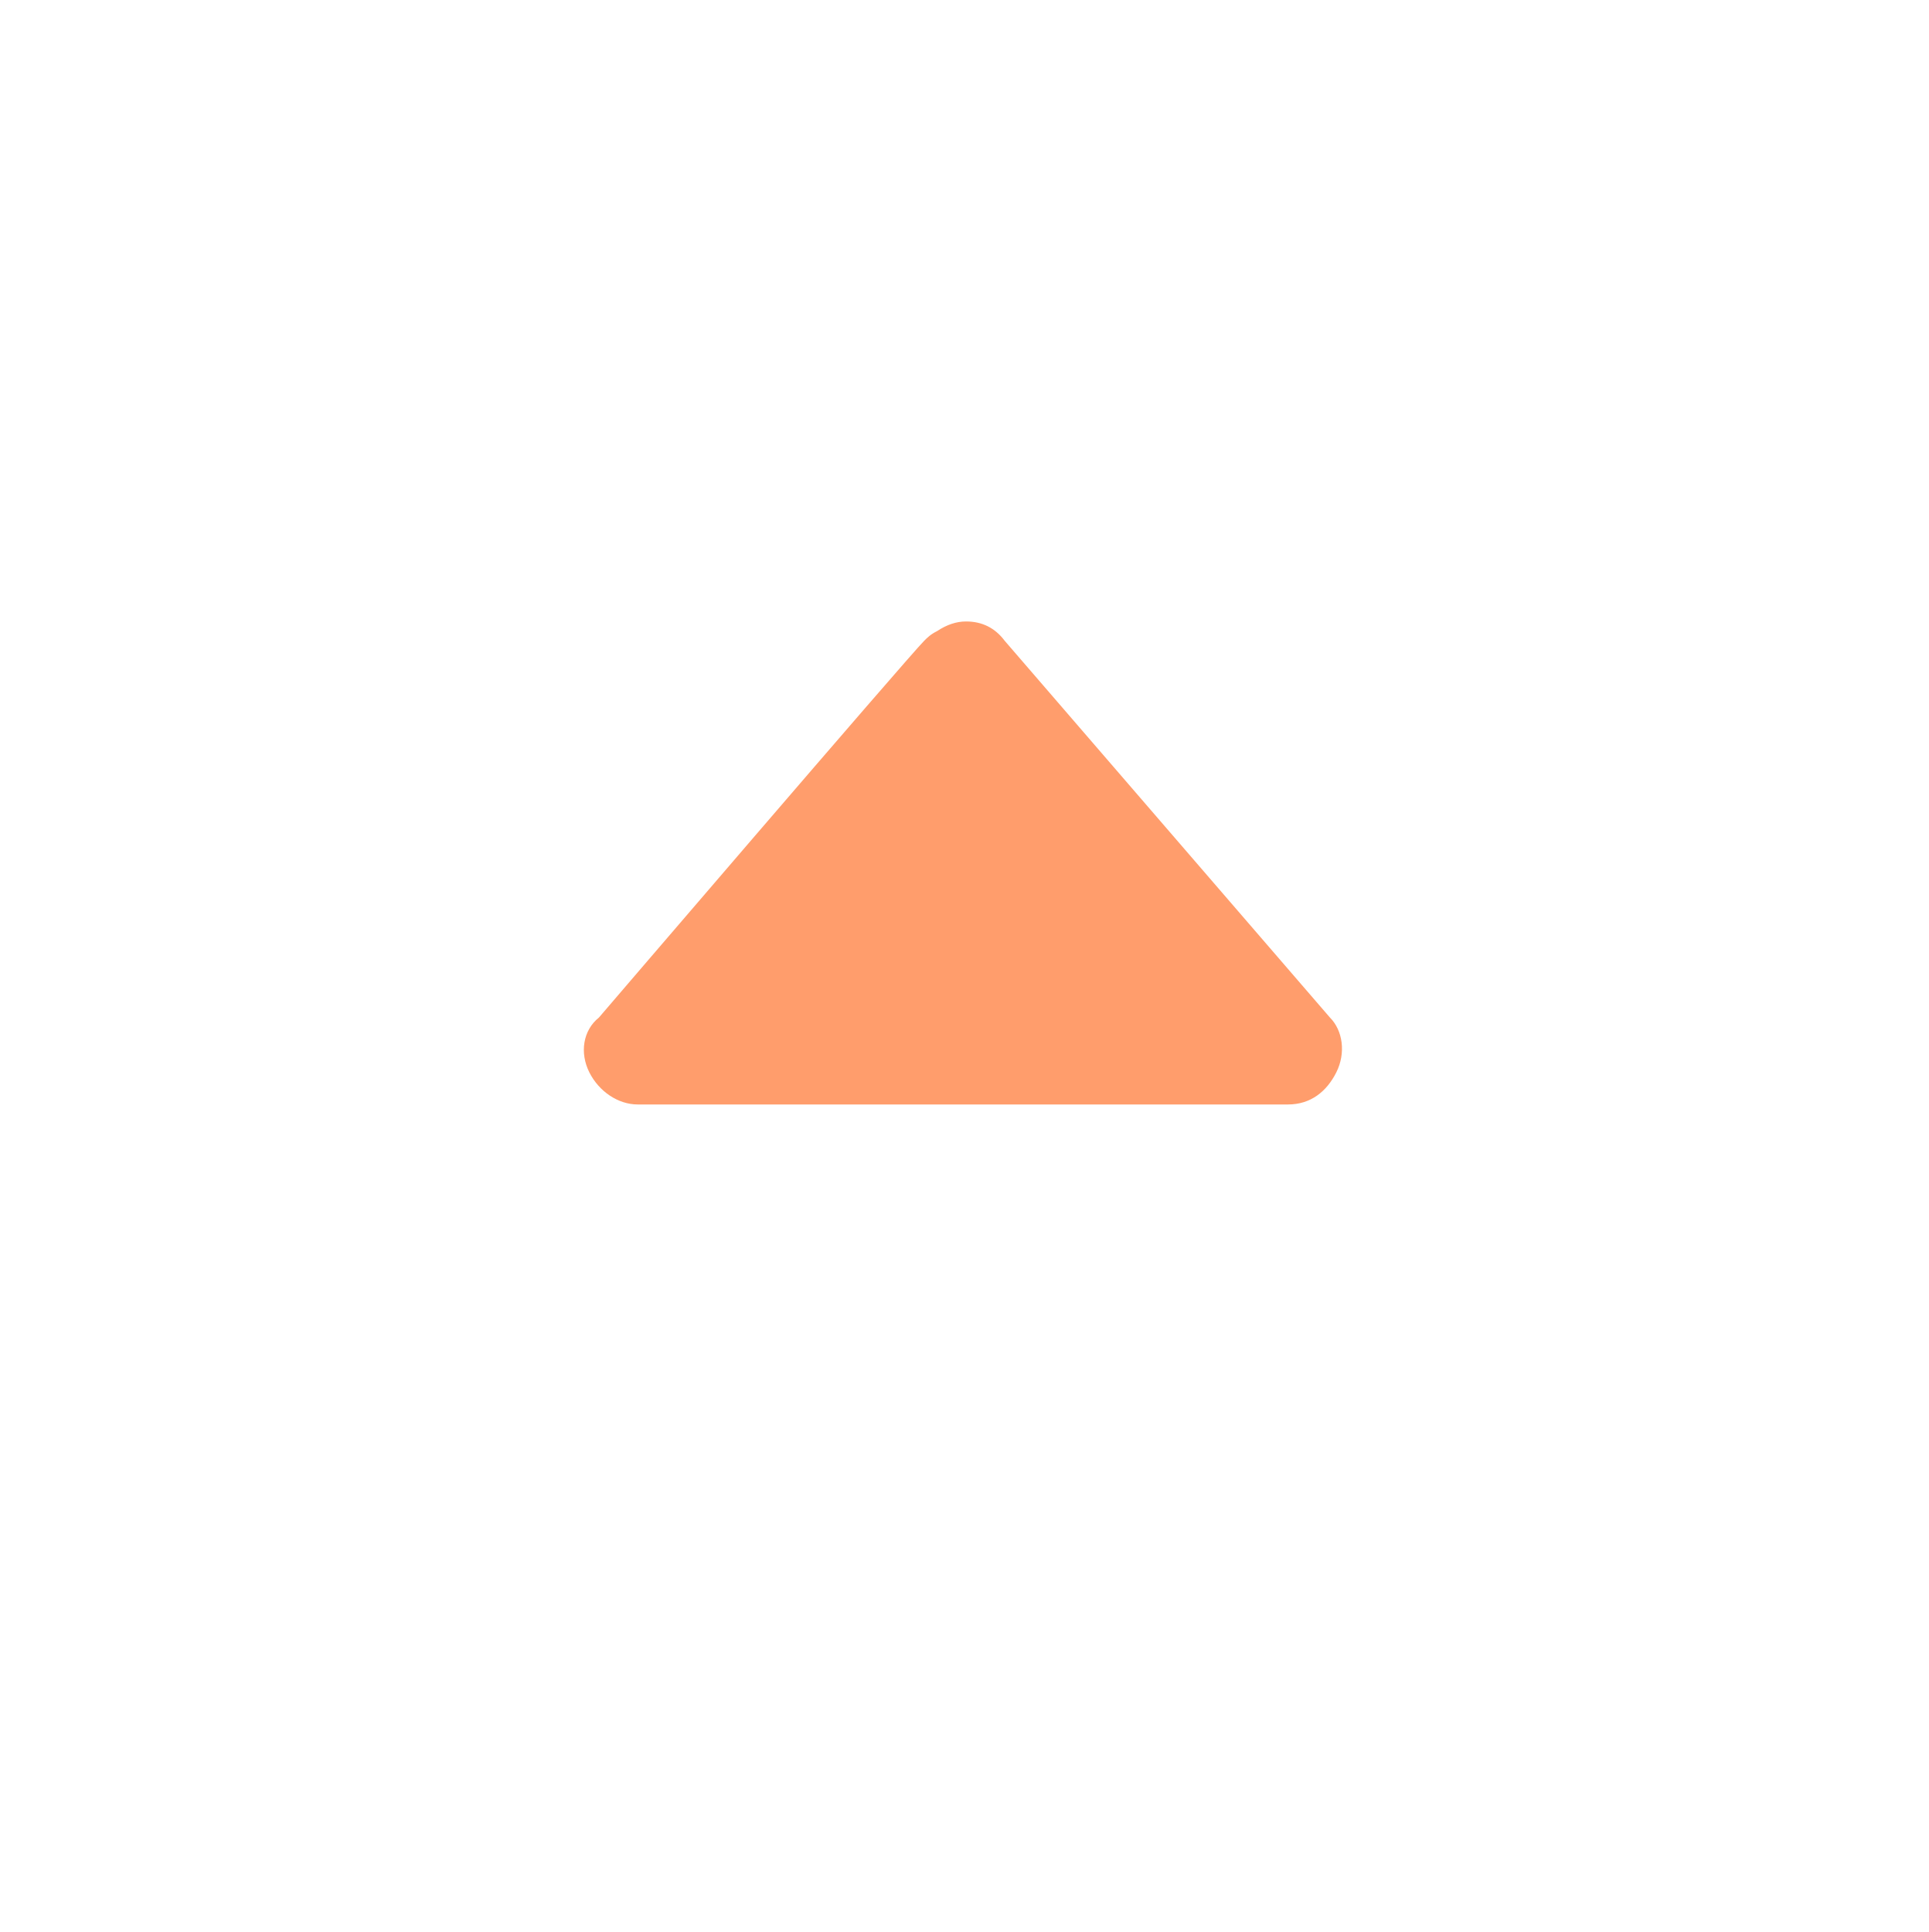
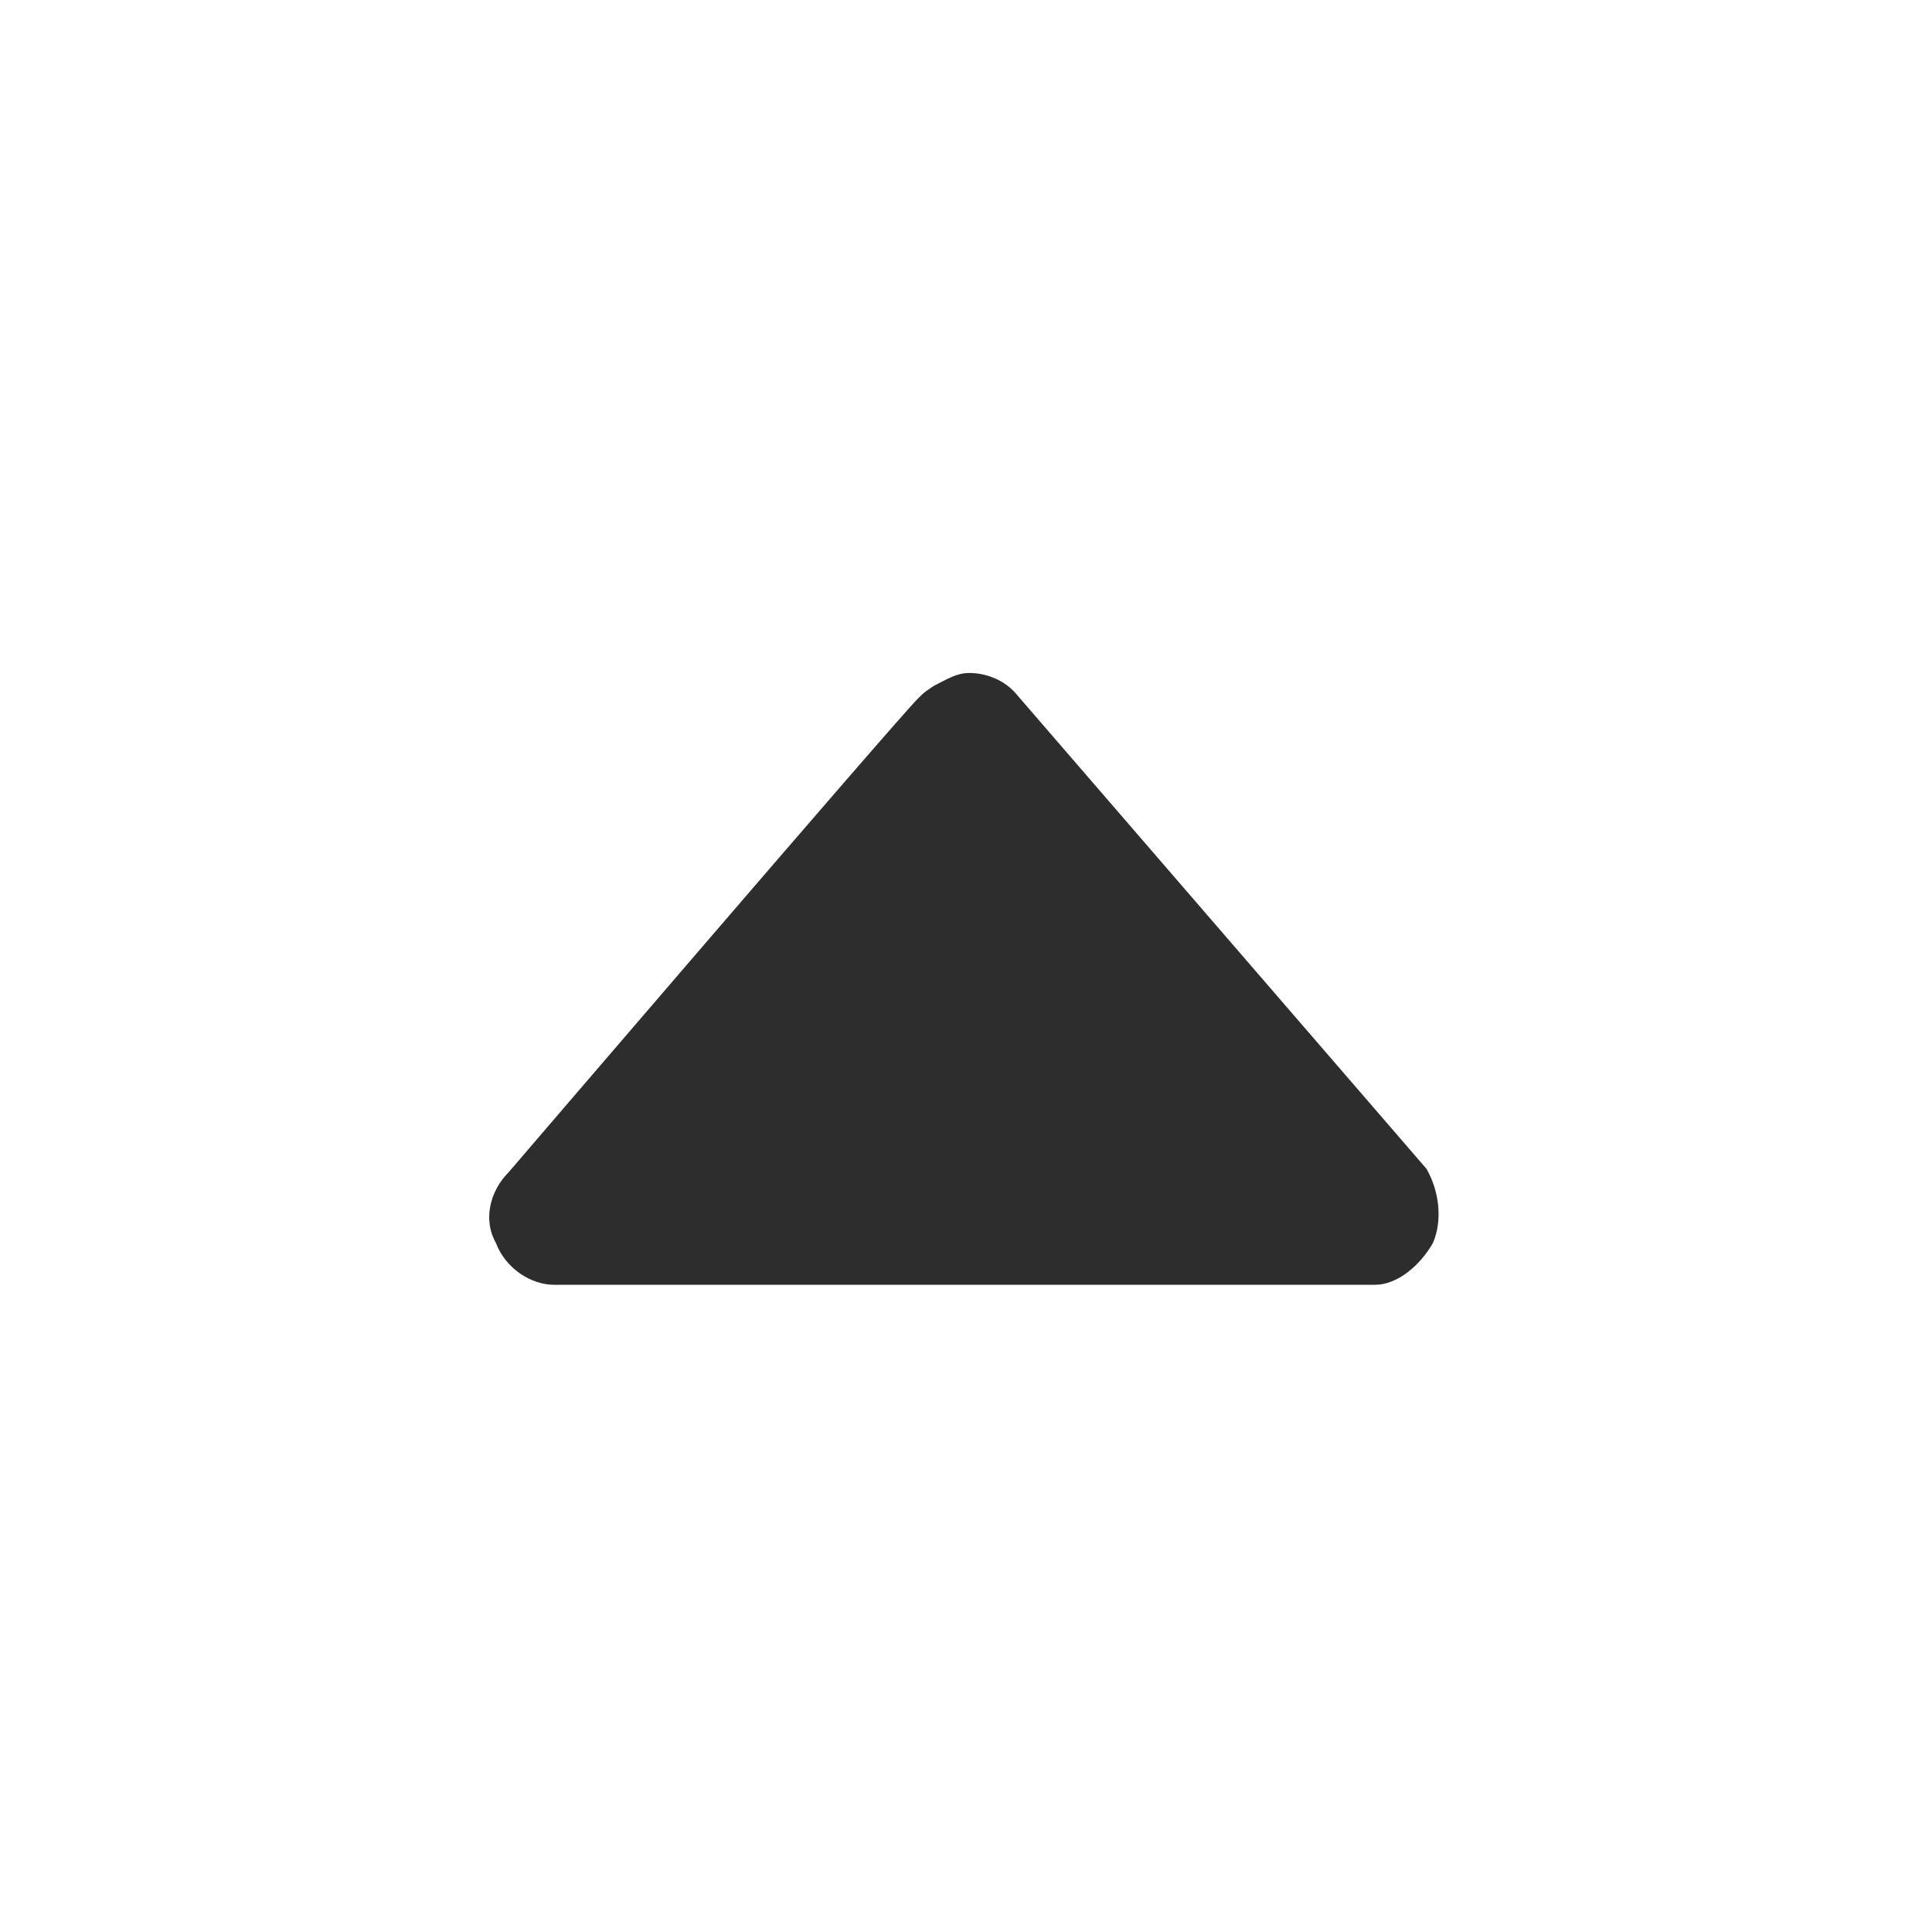
- <svg xmlns="http://www.w3.org/2000/svg" version="1.1" id="Layer_1" x="0px" y="0px" viewBox="-365 277 59.9 60" style="enable-background:new -365 277 59.9 60;" xml:space="preserve">
+ <svg xmlns="http://www.w3.org/2000/svg" version="1.1" id="Layer_1" x="0px" y="0px" viewBox="0 0 59.9 60" style="enable-background:new 0 0 59.9 60;" xml:space="preserve">
  <style type="text/css">
- 	.st0{fill:#FF9D6C;}
+ 	.st0{fill:#2D2D2D;}
</style>
-   <path class="st0" d="M-323.5,310.3c-0.3,0.6-0.8,1-1.5,1l-20.2,0c-0.6,0-1.2-0.4-1.5-1c-0.3-0.6-0.2-1.3,0.3-1.7  c0,0,9.6-11.2,10.1-11.7c0.1-0.1,0.2-0.2,0.4-0.3c0.3-0.2,0.6-0.3,0.9-0.3c0.5,0,0.9,0.2,1.2,0.6l10.1,11.7  C-323.3,309-323.2,309.7-323.5,310.3z" />
+   <path class="st0" d="M44.5,38.6c-0.4,0.7-1.1,1.3-1.8,1.3H17.2c-0.7,0-1.5-0.5-1.8-1.3c-0.4-0.7-0.2-1.6,0.4-2.2  c0,0,12-14,12.7-14.7c0.2-0.2,0.2-0.2,0.5-0.4c0.4-0.2,0.7-0.4,1.1-0.4c0.5,0,1.1,0.2,1.5,0.7l12.7,14.7  C44.7,37,44.8,37.9,44.5,38.6z" />
</svg>
